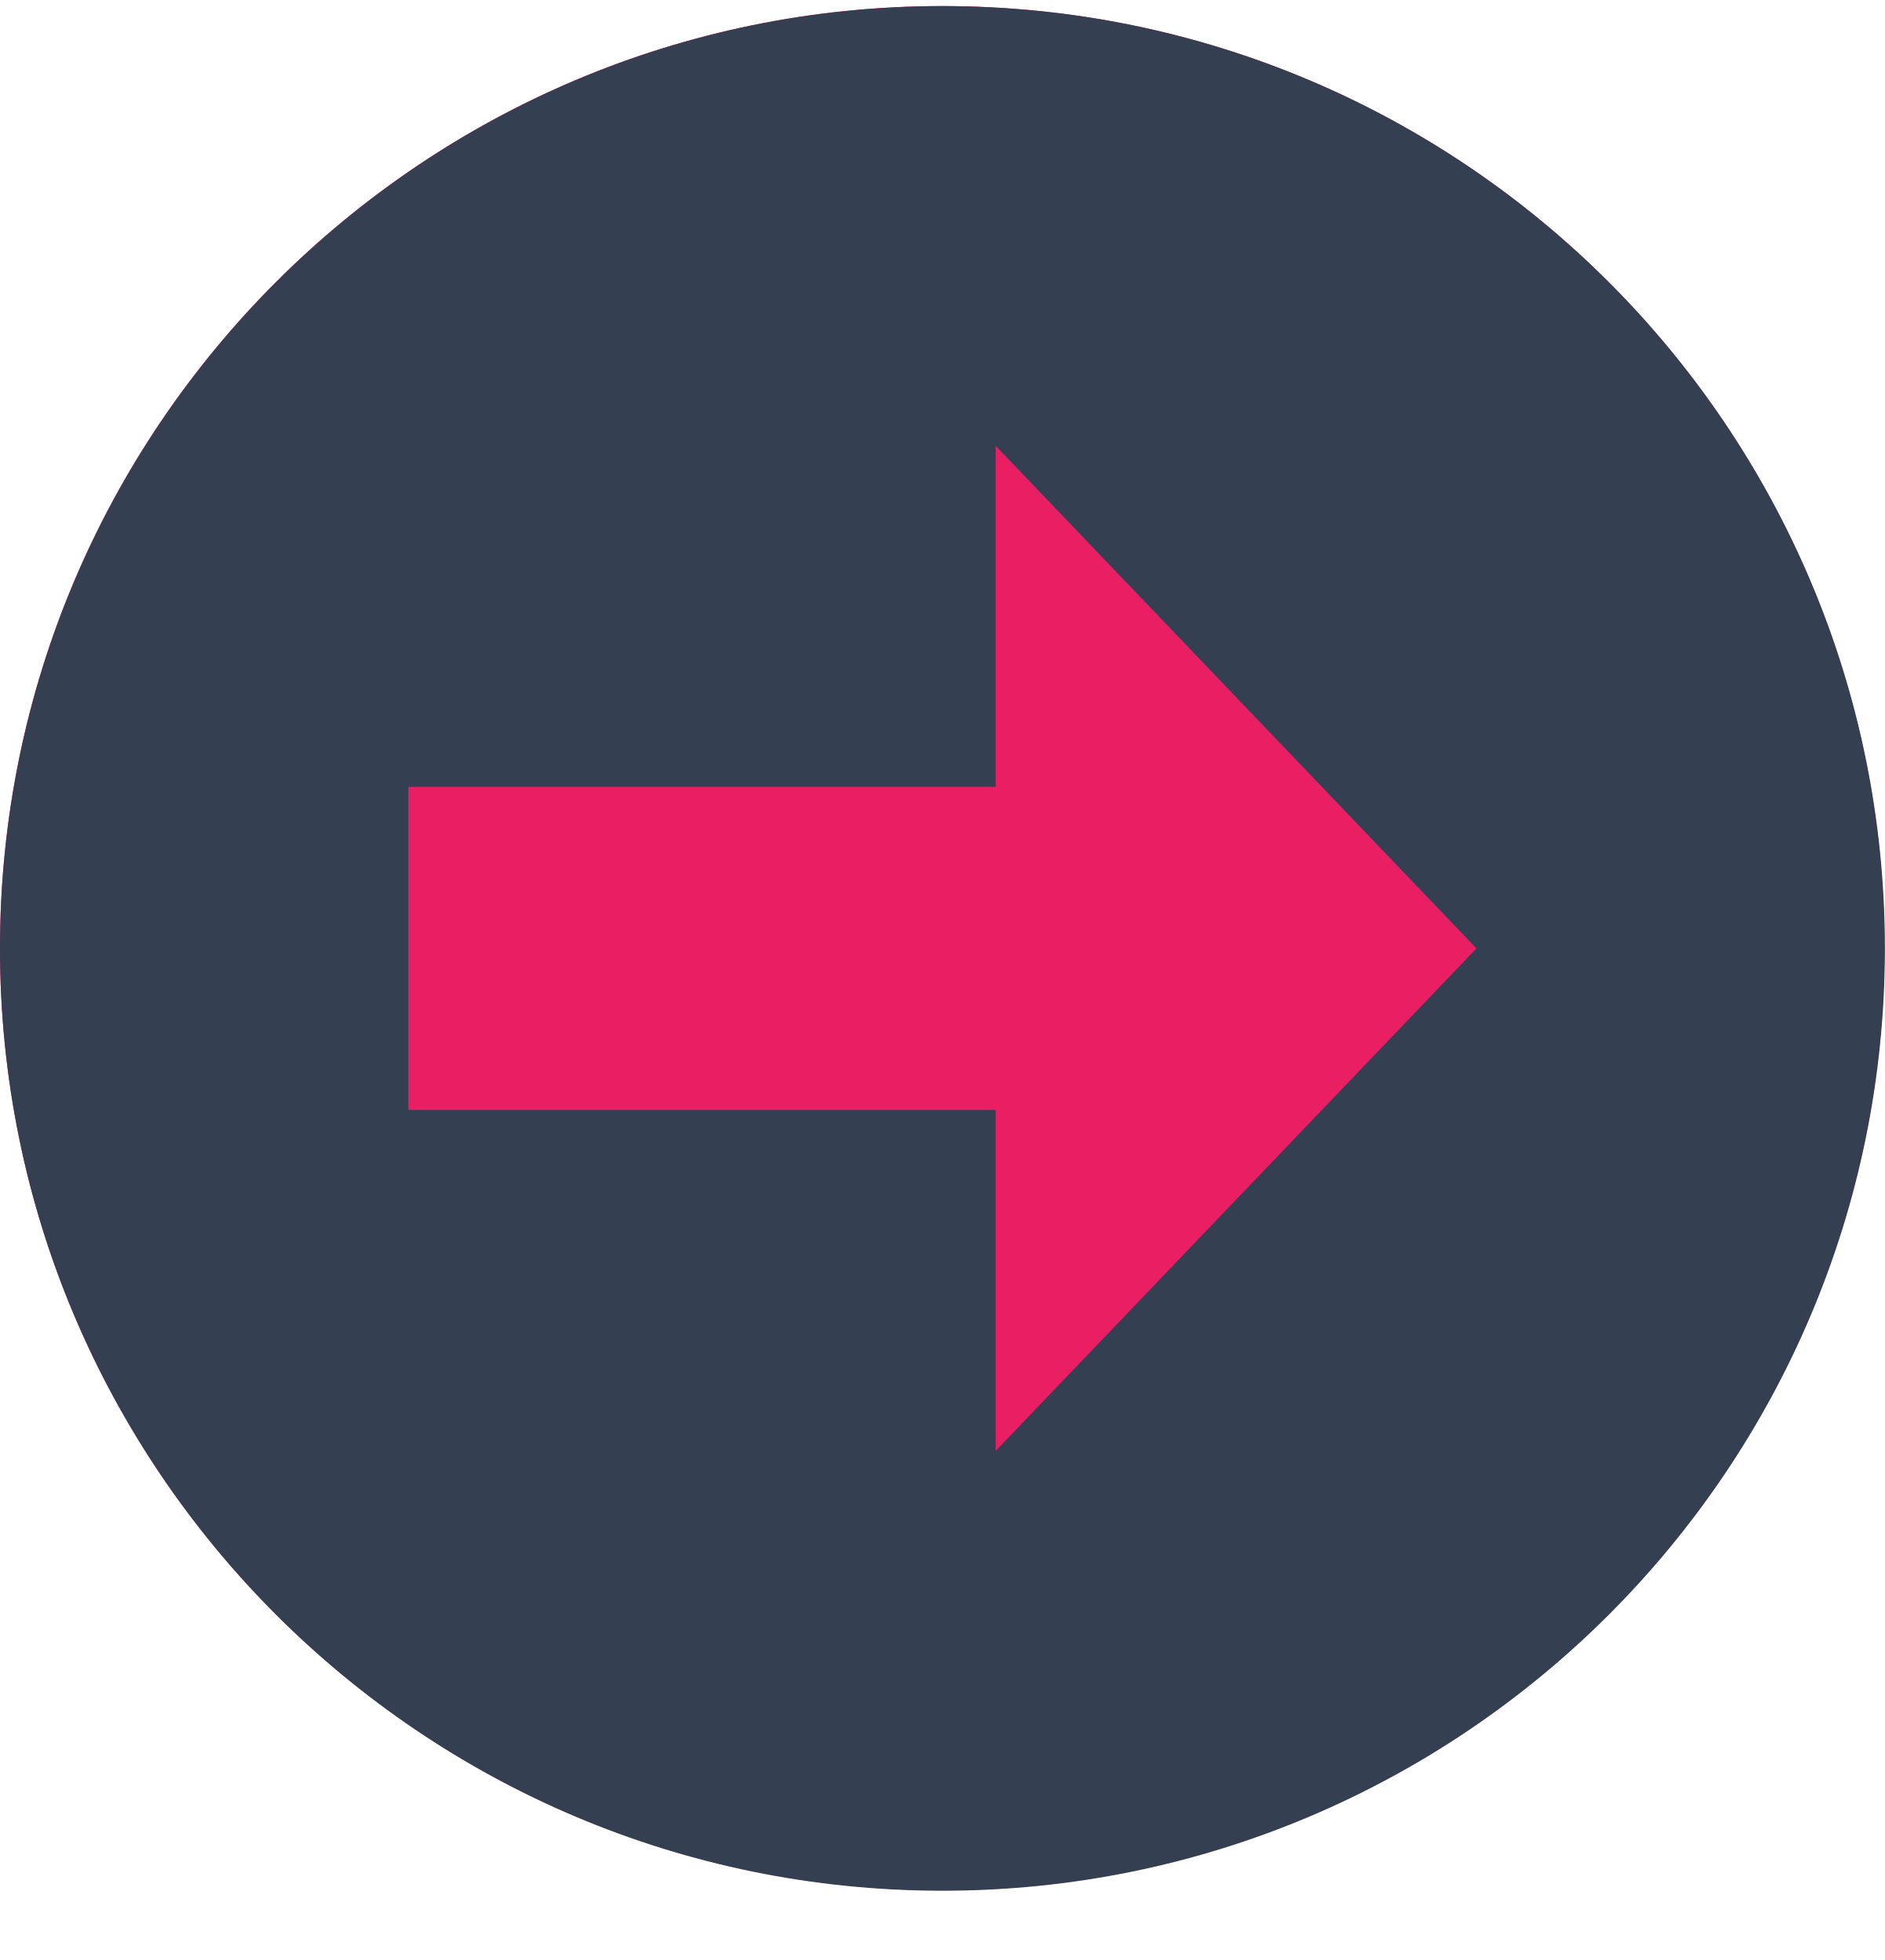
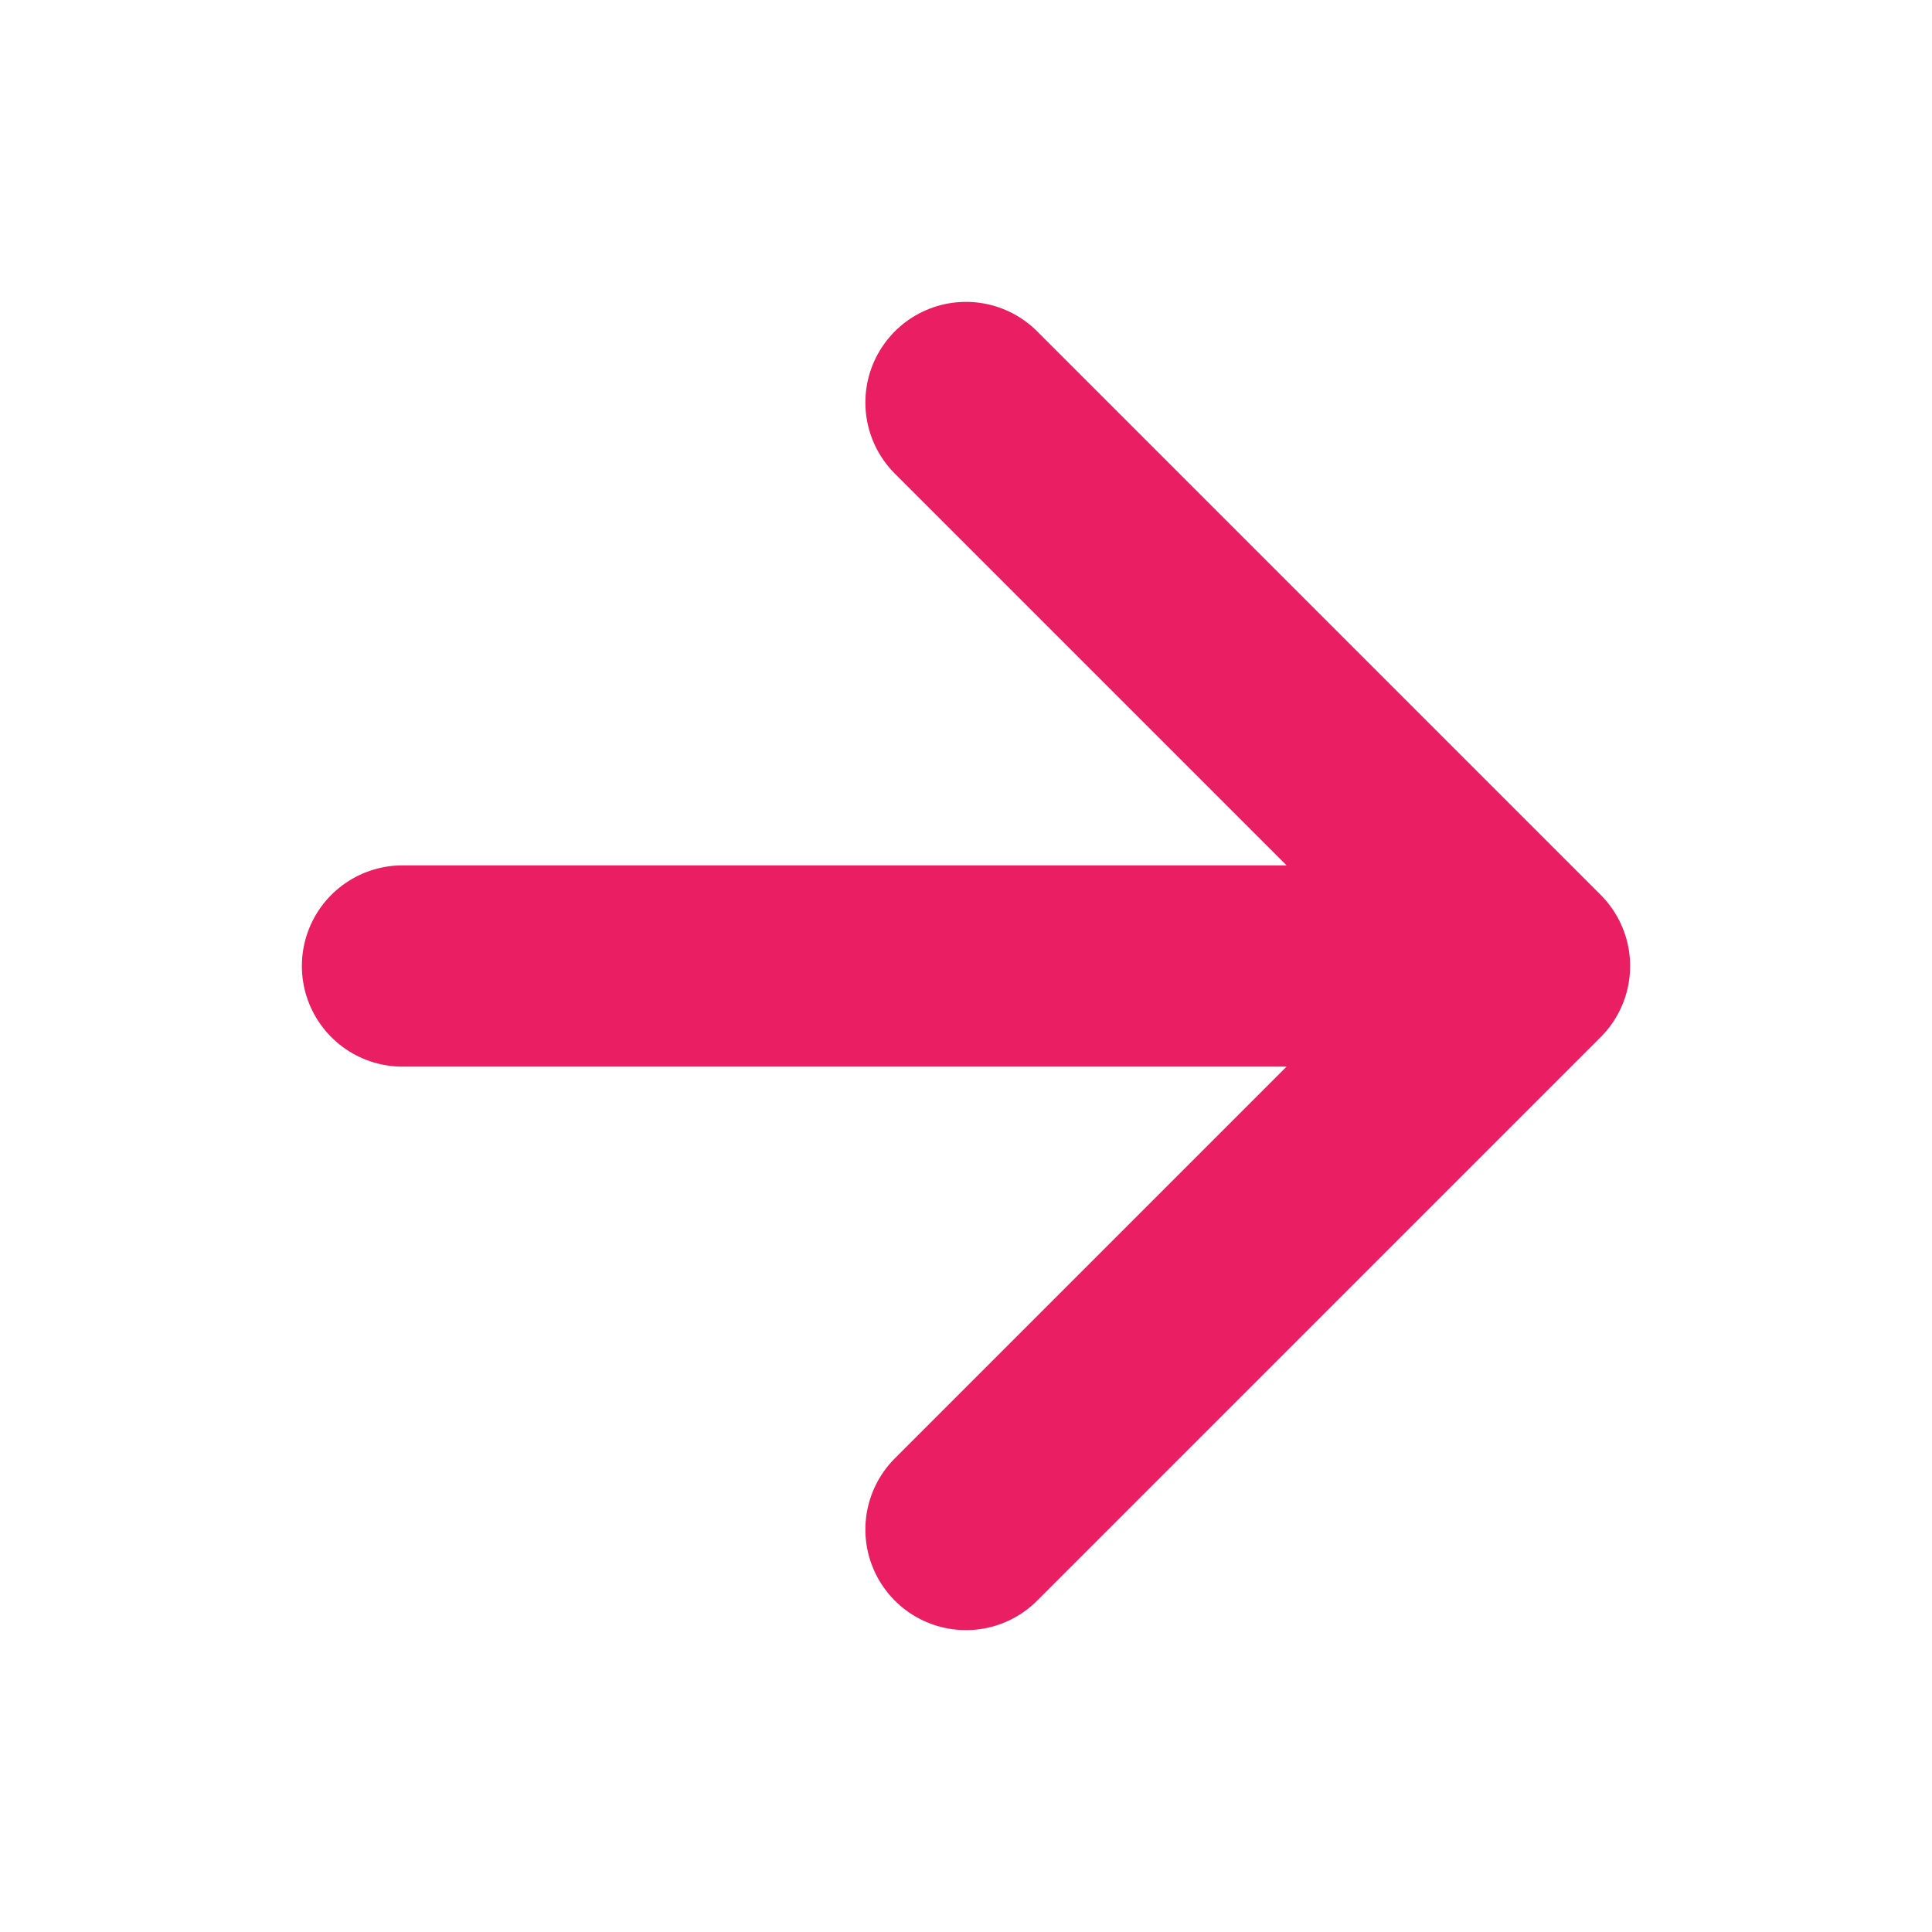
- <svg xmlns="http://www.w3.org/2000/svg" width="25" height="26" viewBox="0 0 25 26" fill="none">
-   <rect y="25.075" width="24.995" height="24.995" rx="12.498" transform="rotate(-90 0 25.0752)" fill="#EA1E63" />
-   <path d="M25 12.581C25 5.678 19.403 0.081 12.5 0.081C5.597 0.081 0 5.678 0 12.581C0 19.484 5.597 25.081 12.5 25.081C19.403 25.081 25 19.484 25 12.581ZM13.206 14.724L5.417 14.724V10.438L13.206 10.438V5.914L19.583 12.581L13.206 19.247L13.206 14.724Z" fill="#343F52" />
+ <svg xmlns="http://www.w3.org/2000/svg" width="24" height="24" viewBox="0 0 24 24">
+   <path fill="none" stroke="#EA1E63" stroke-linecap="round" stroke-linejoin="round" stroke-width="2.5" d="M19 12H5m7 7l7-7l-7-7" />
</svg>
